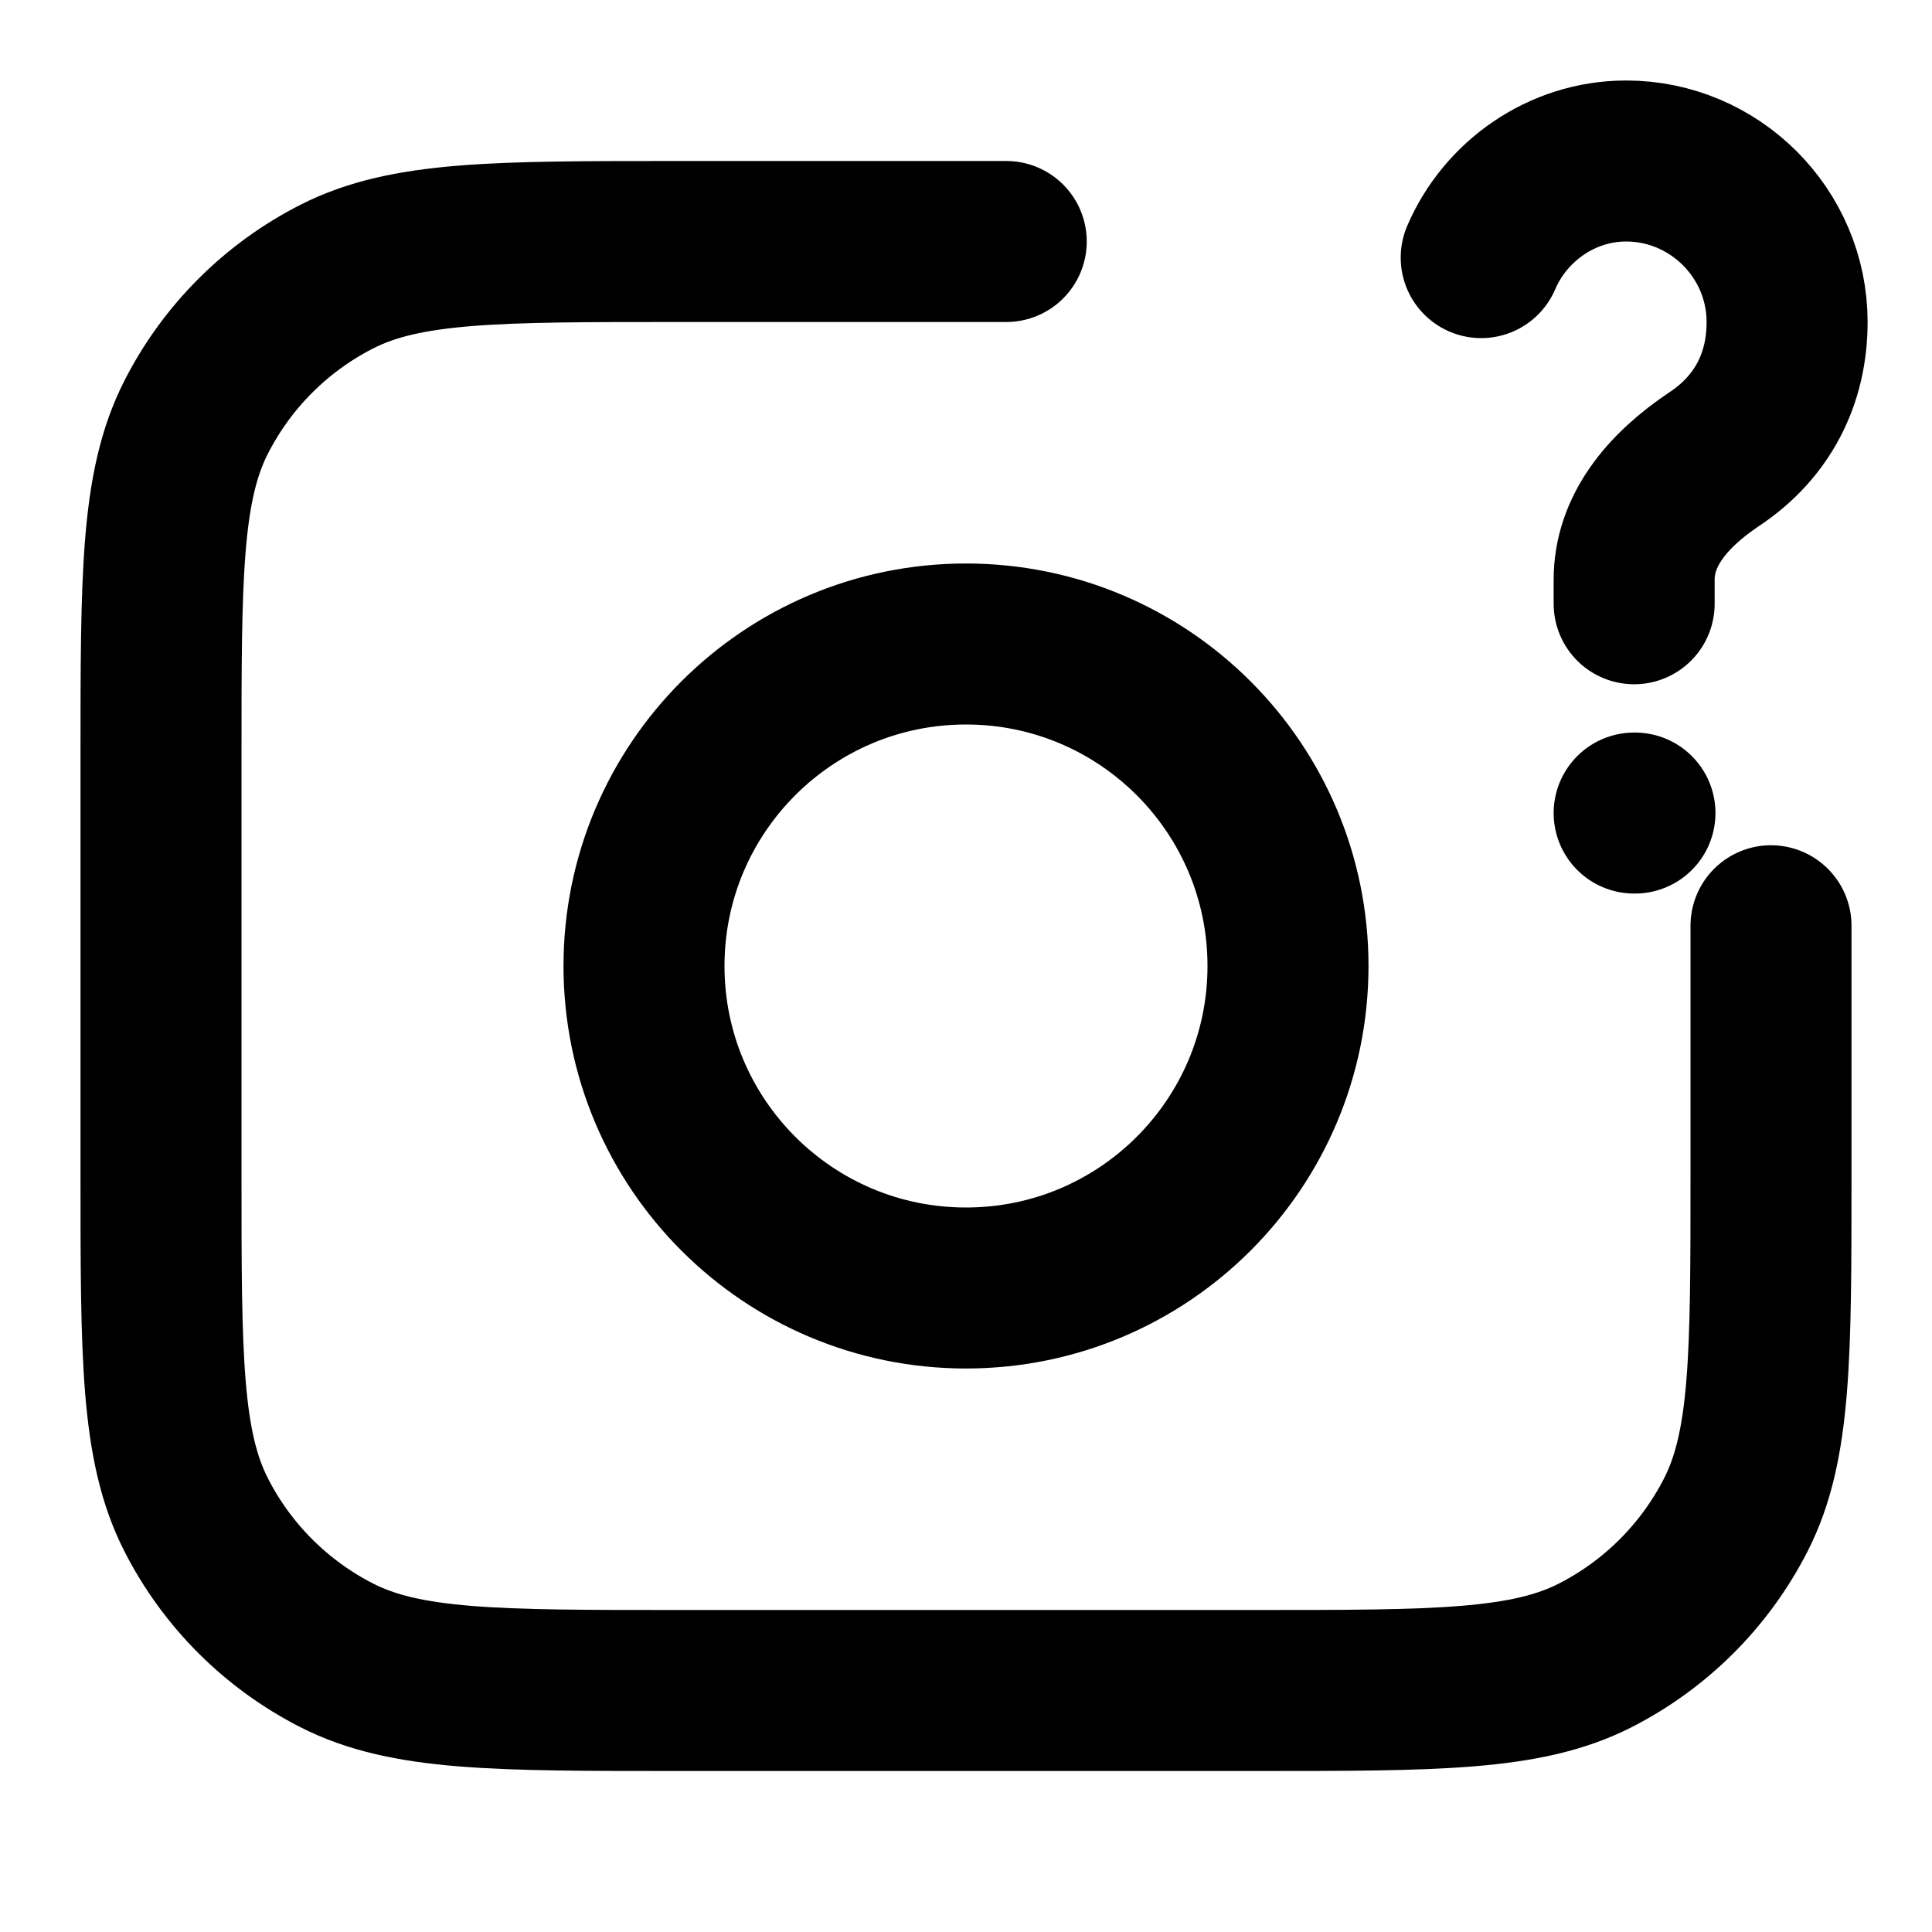
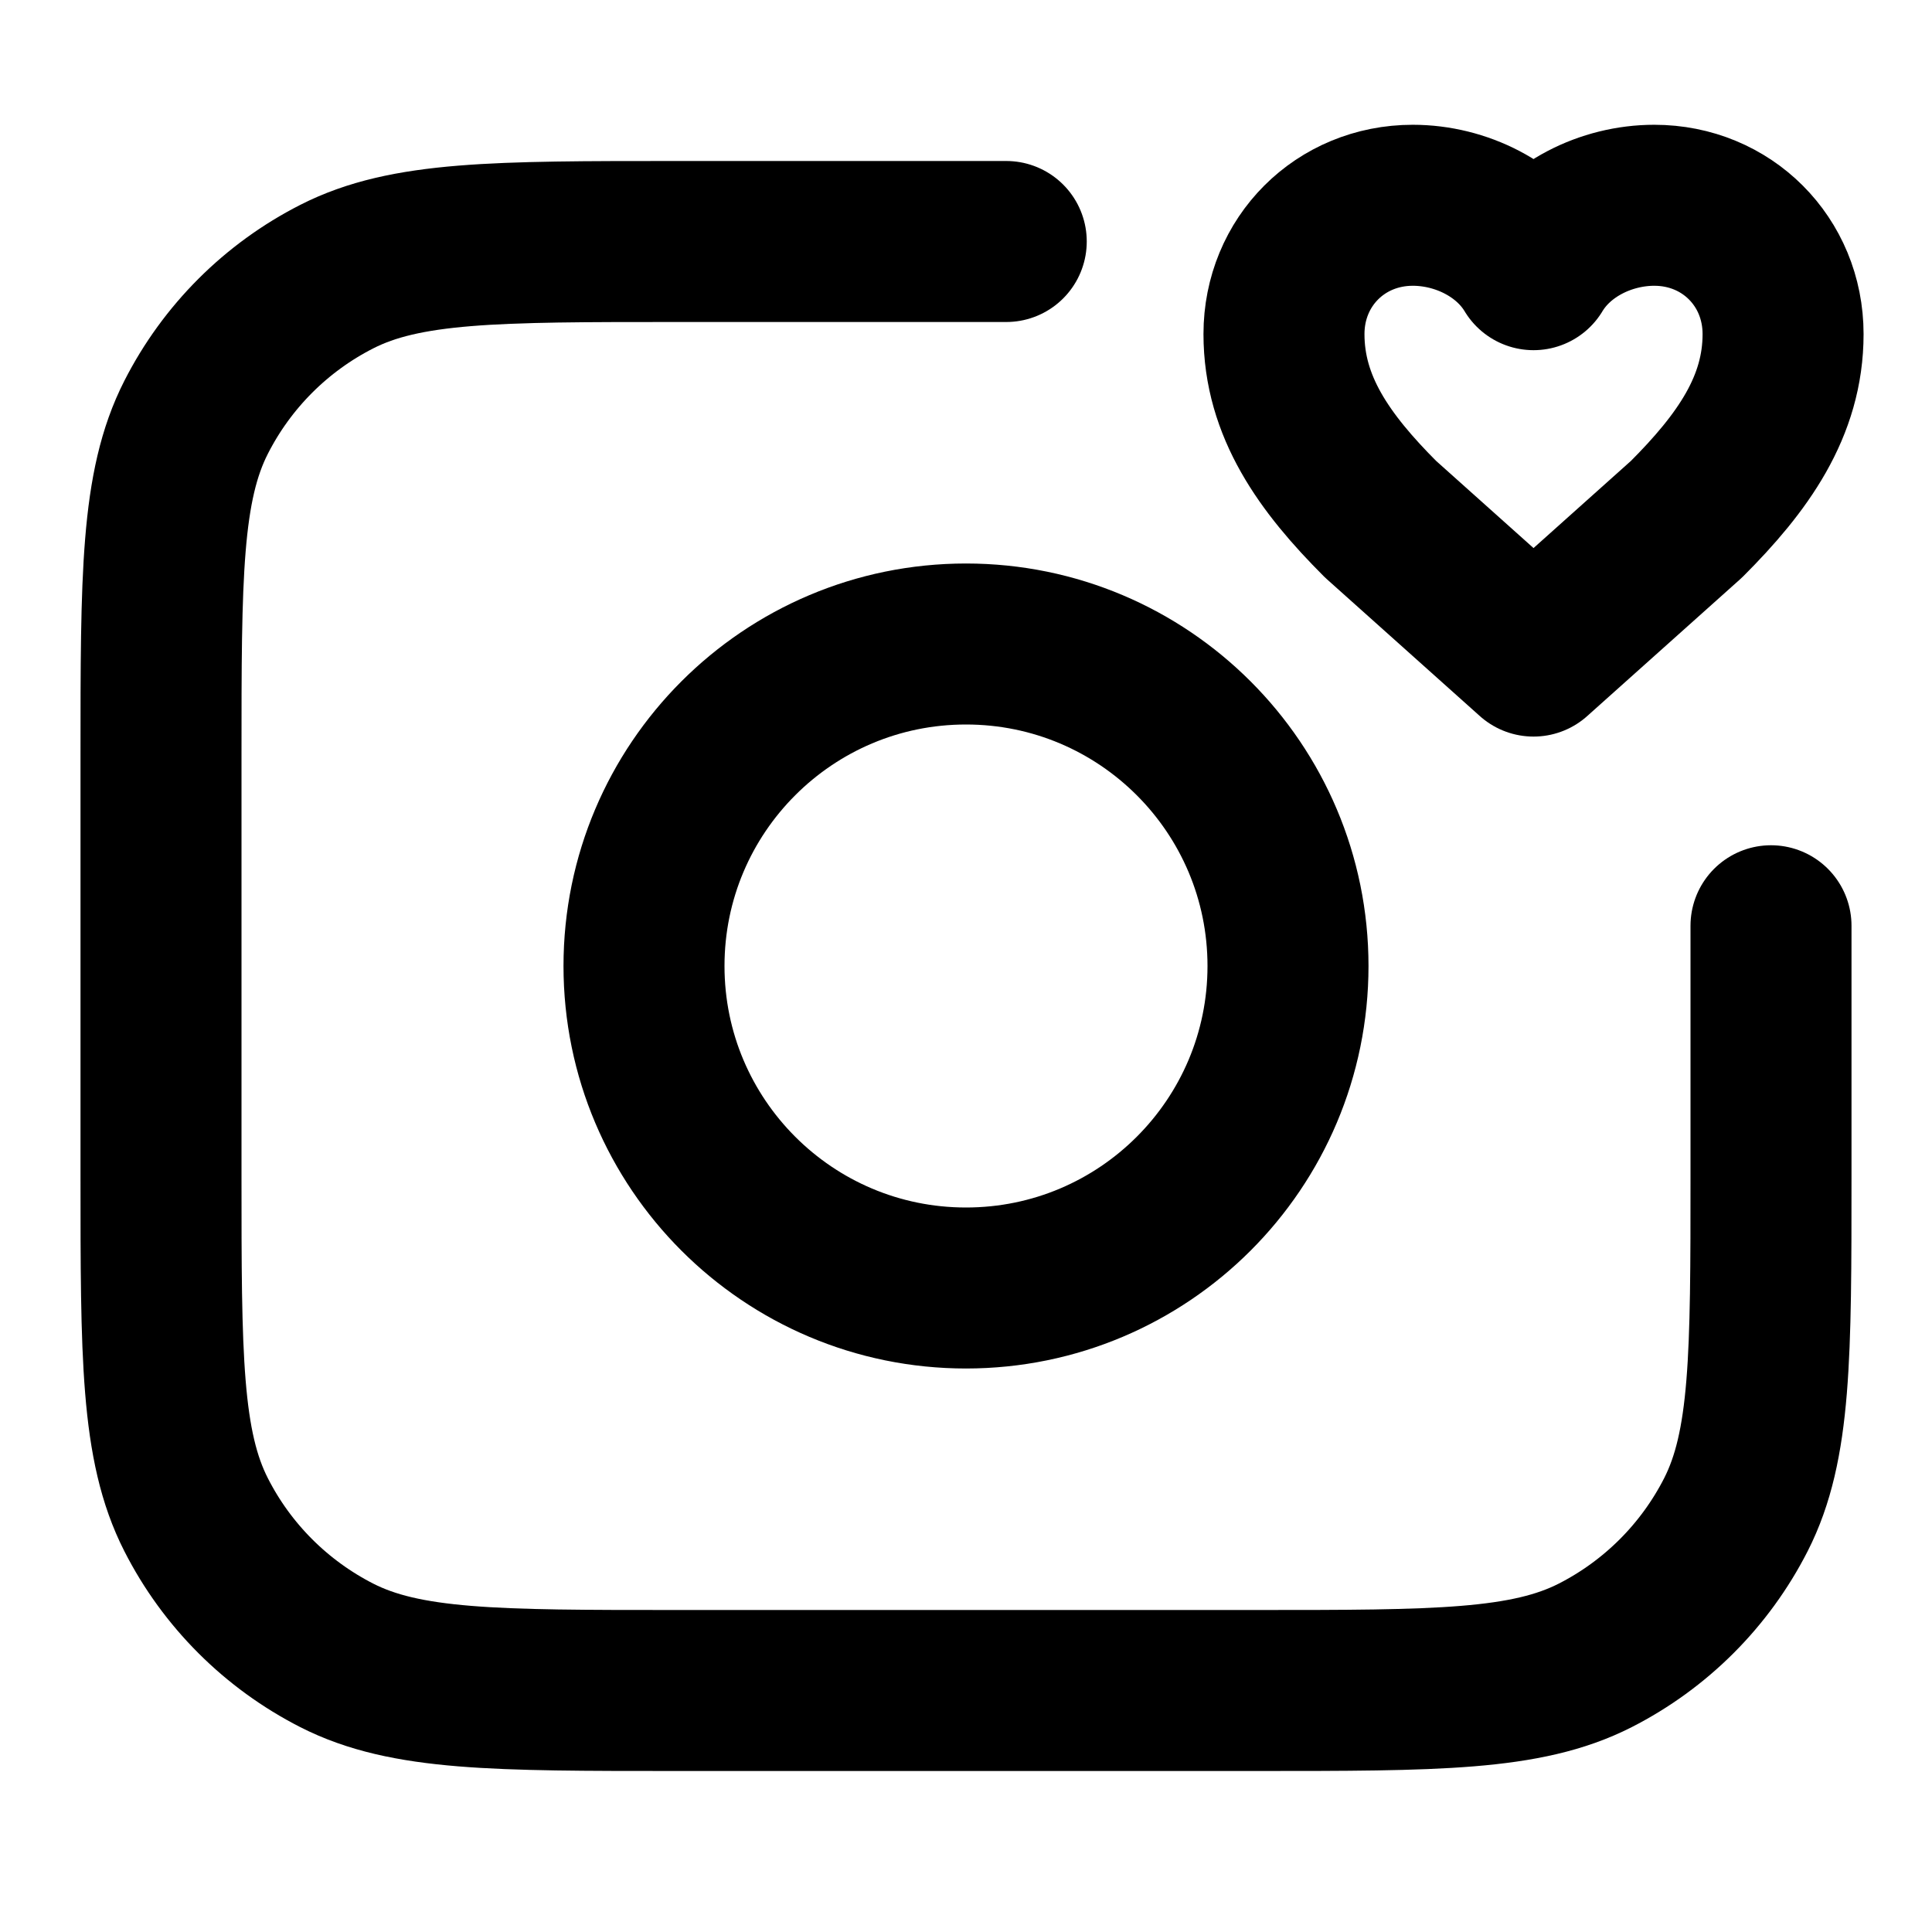
<svg xmlns="http://www.w3.org/2000/svg" width="800px" height="800px" viewBox="0 0 24 24" fill="none">
-   <path d="M22 11.5V14.6C22 16.84 22 17.96 21.564 18.816C21.18 19.569 20.569 20.18 19.816 20.564C18.96 21 17.84 21 15.6 21H8.4C6.16 21 5.04 21 4.184 20.564C3.431 20.18 2.819 19.569 2.436 18.816C2 17.96 2 16.84 2 14.6V9.4C2 7.16 2 6.04 2.436 5.184C2.819 4.431 3.431 3.819 4.184 3.436C5.04 3 6.16 3 8.4 3H12.5M18.4 3.2C18.7 2.5 19.4 2 20.2 2C21.3 2 22.2 2.9 22.2 4C22.2 4.7 21.9 5.3 21.3 5.7C20.7 6.1 20.3 6.6 20.3 7.2V7.5M20.3 10.1H20.31M16 12C16 14.209 14.209 16 12 16C9.791 16 8 14.209 8 12C8 9.791 9.791 8 12 8C14.209 8 16 9.791 16 12Z" stroke="#000000" stroke-width="2" stroke-linecap="round" stroke-linejoin="round" />
+   <path d="M22 11.5V14.6C22 16.84 22 17.96 21.564 18.816C21.18 19.569 20.569 20.18 19.816 20.564C18.96 21 17.84 21 15.6 21H8.4C6.16 21 5.04 21 4.184 20.564C3.431 20.18 2.819 19.569 2.436 18.816C2 17.96 2 16.84 2 14.6V9.4C2 7.16 2 6.04 2.436 5.184C2.819 4.431 3.431 3.819 4.184 3.436C5.04 3 6.16 3 8.4 3H12.5M16 12C16 14.209 14.209 16 12 16C9.791 16 8 14.209 8 12C8 9.791 9.791 8 12 8C14.209 8 16 9.791 16 12Z" stroke="#000000" stroke-width="2" stroke-linecap="round" stroke-linejoin="round" />
+   <path d="M16.9 4.2C16.9 3.3 17.6 2.6 18.5 2.6C19.1 2.6 19.7 2.9 20 3.4C20.3 2.9 20.9 2.6 21.5 2.6C22.4 2.6 23.1 3.3 23.1 4.2C23.1 5.1 22.6 5.8 21.9 6.5L20 8.2L18.1 6.5C17.4 5.8 16.9 5.1 16.9 4.2Z" transform="translate(-0.95 -0.05)" stroke="#000000" stroke-width="2" stroke-linecap="round" stroke-linejoin="round" />
</svg>
